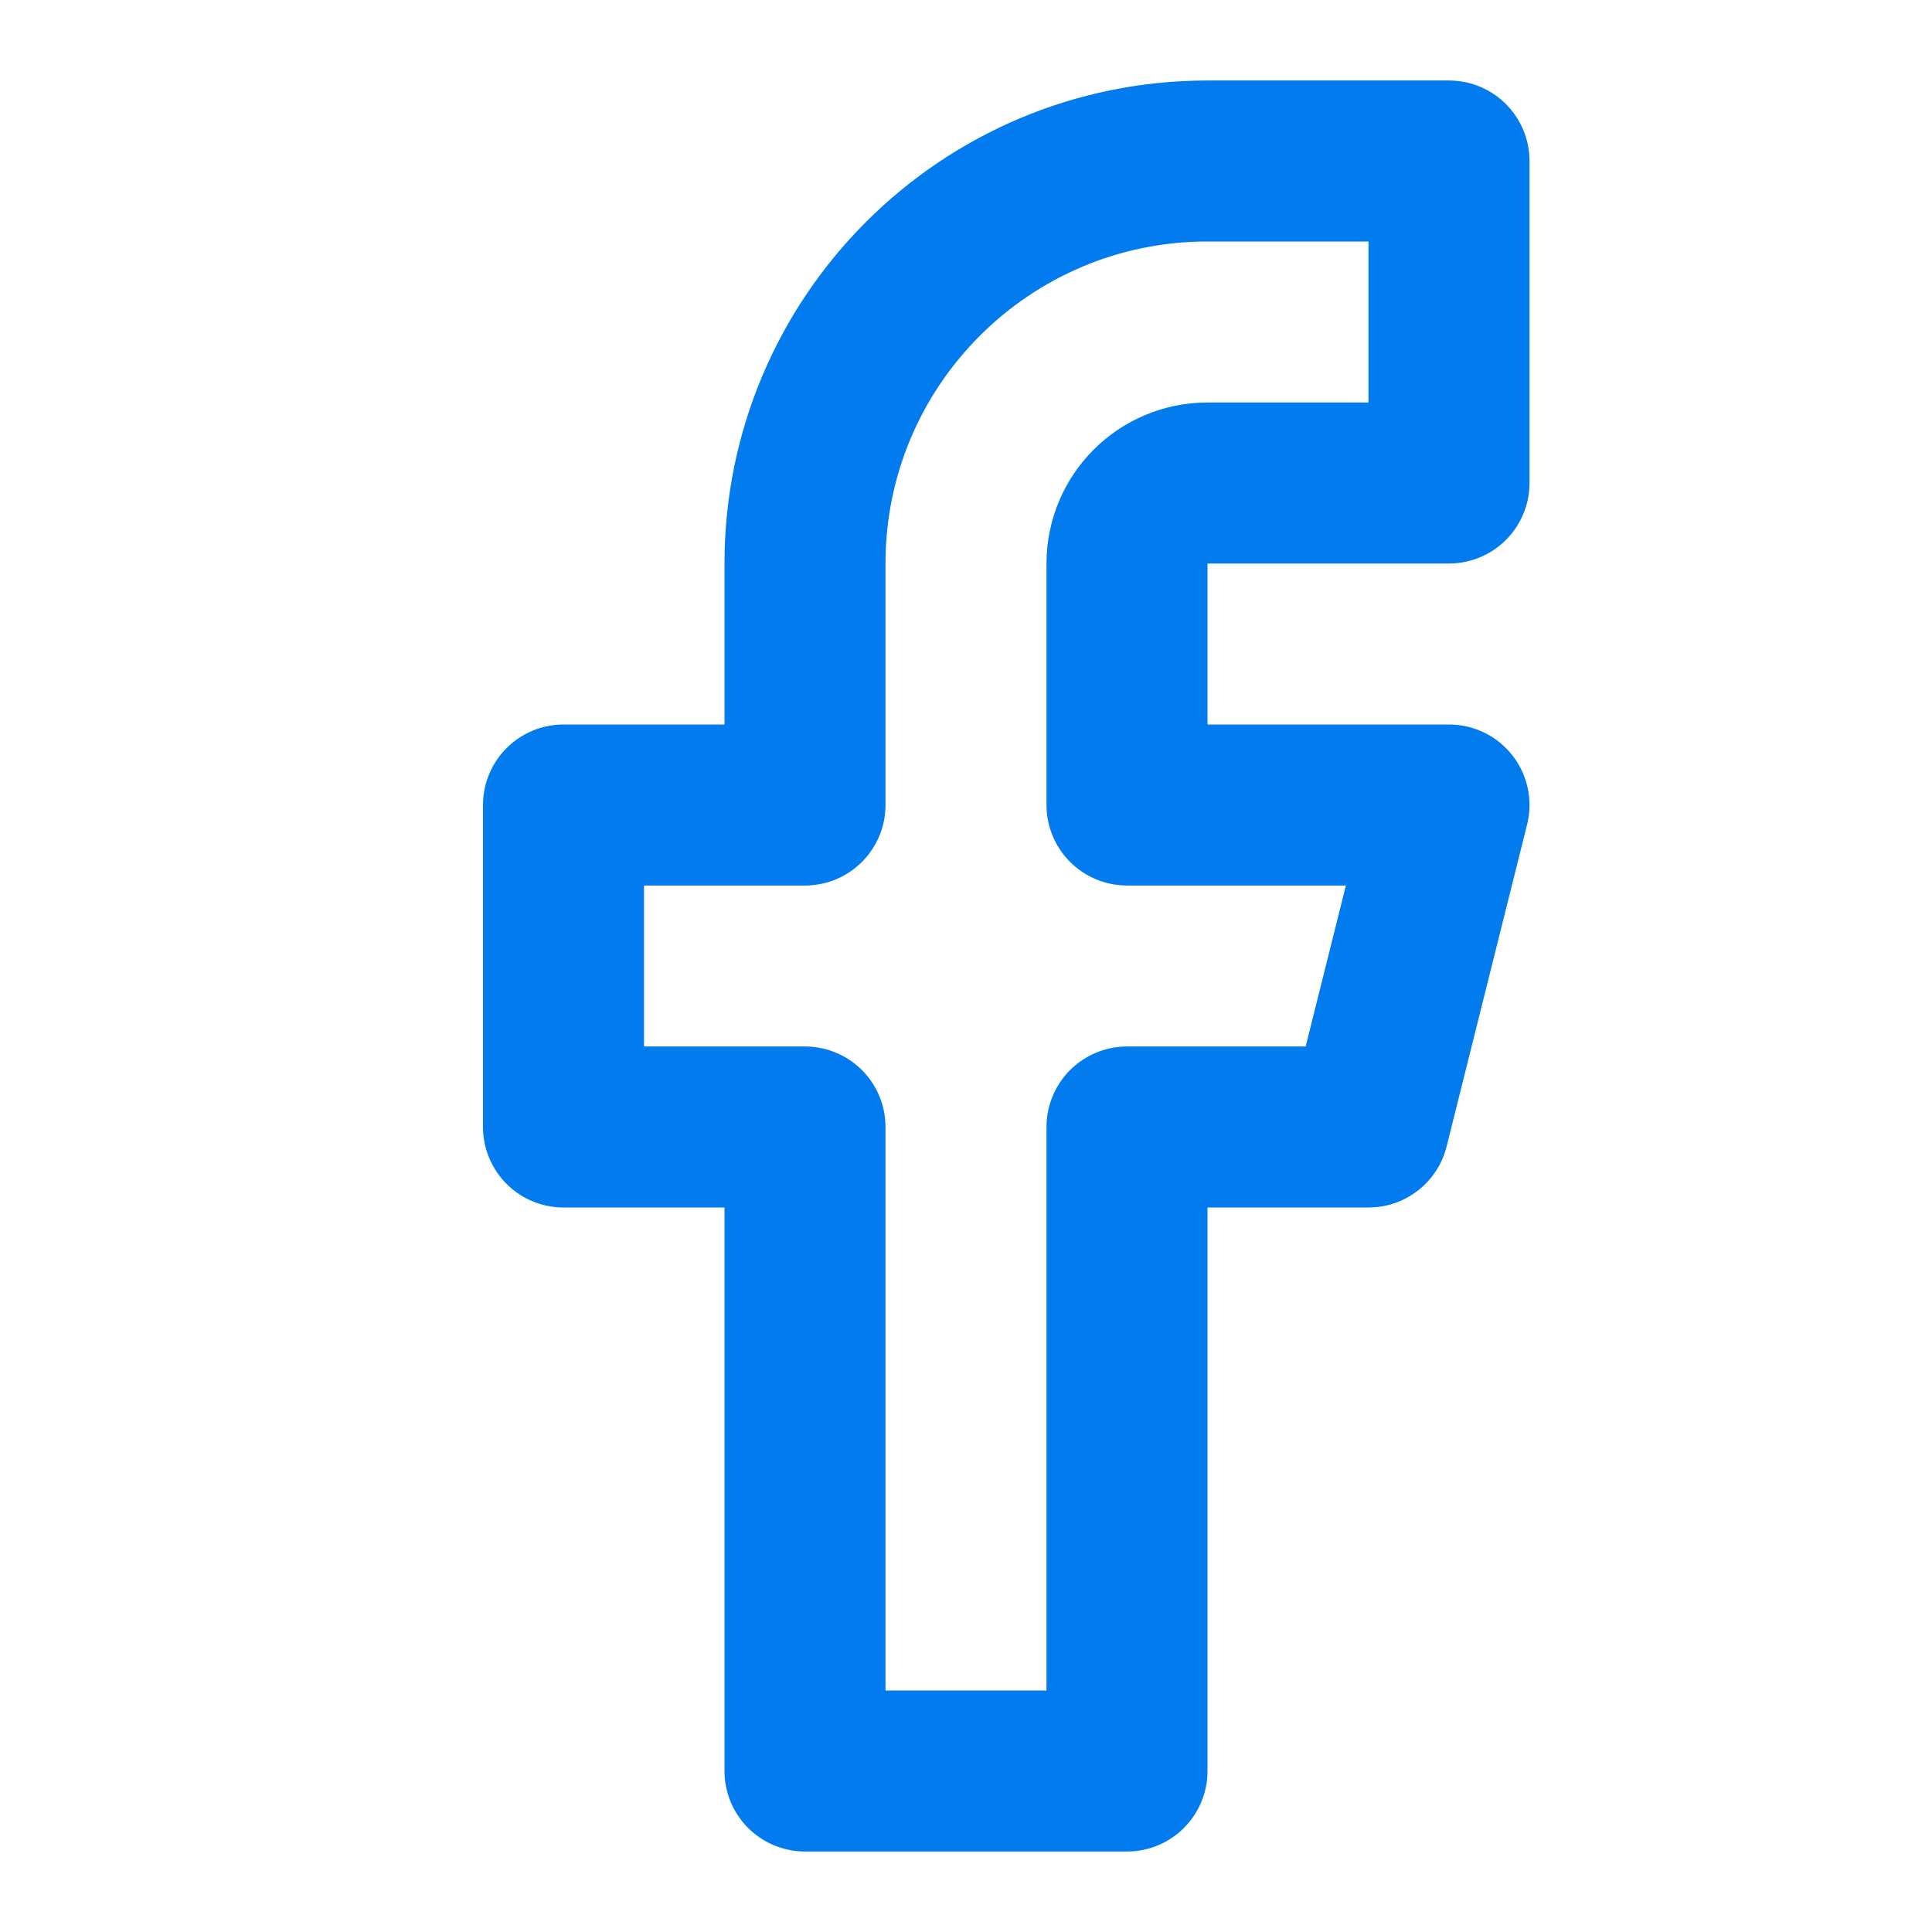
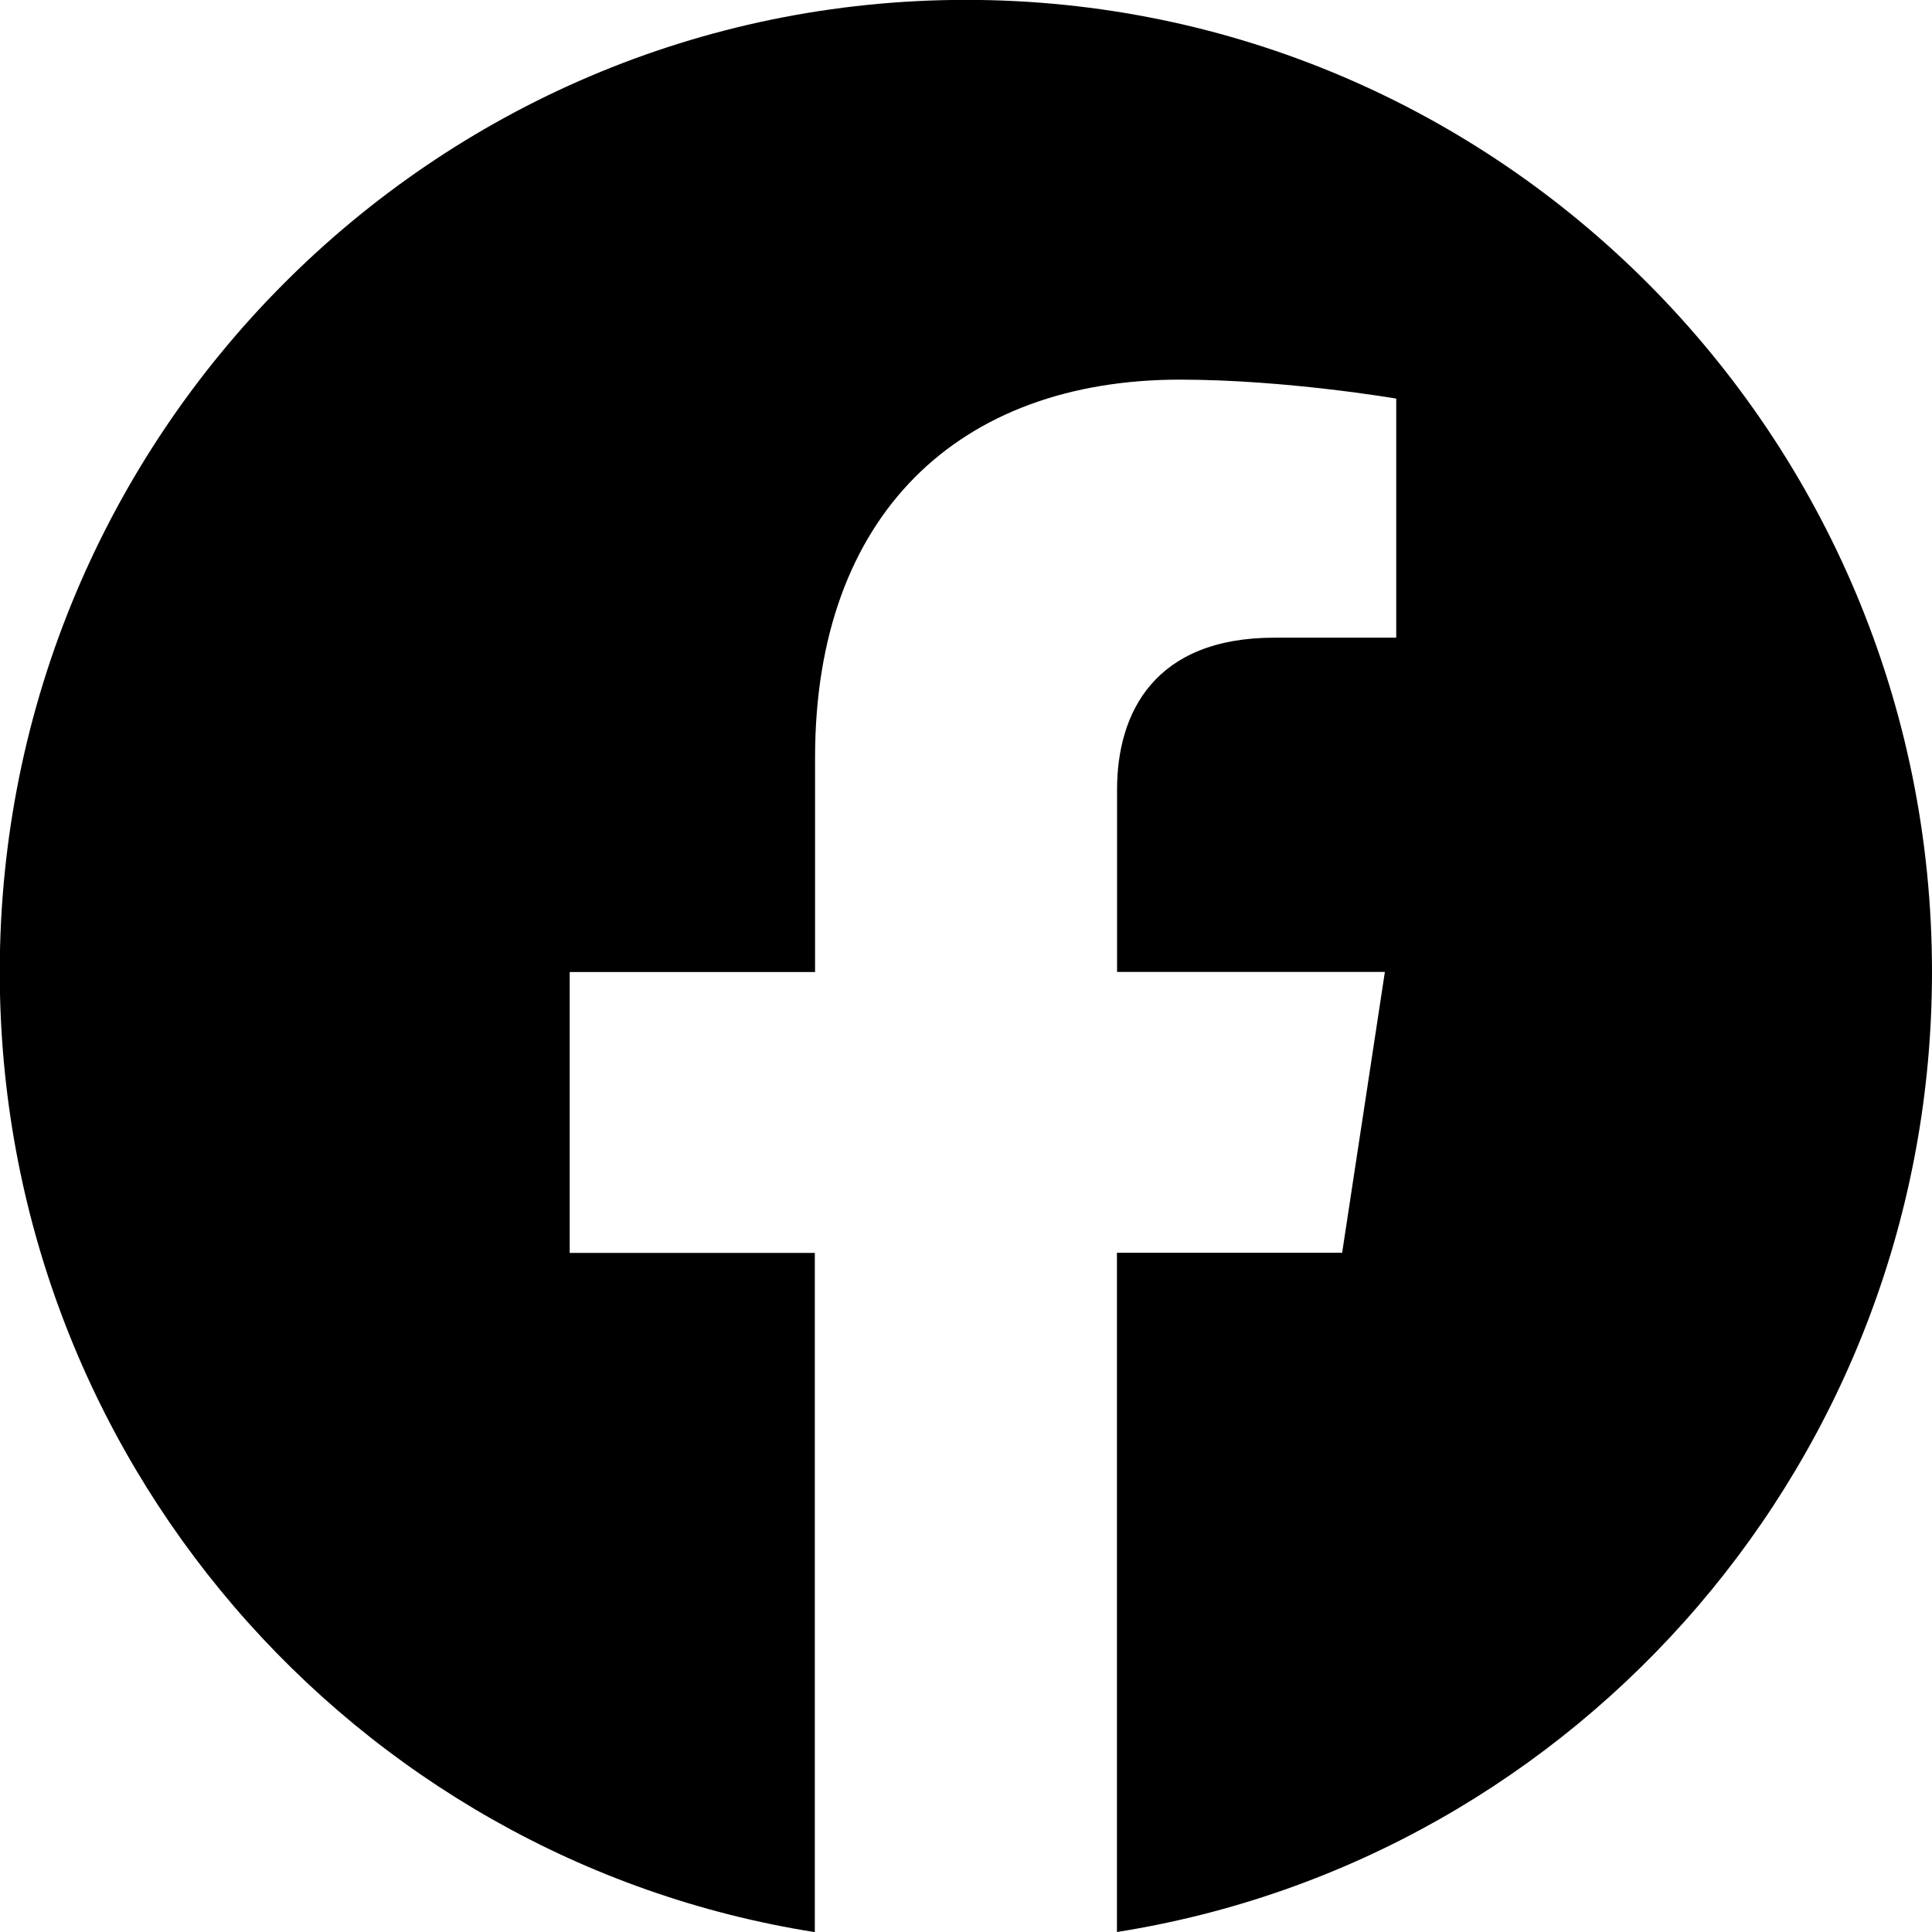
- <svg xmlns="http://www.w3.org/2000/svg" width="24" height="24" viewBox="0 0 24 24" fill="none" stroke="#017BEE" stroke-width="2" stroke-linecap="round" stroke-linejoin="round" class="feather feather-facebook">
-   <path d="M18 2h-3a5 5 0 0 0-5 5v3H7v4h3v8h4v-8h3l1-4h-4V7a1 1 0 0 1 1-1h3z" />
+ <svg xmlns="http://www.w3.org/2000/svg" width="16" height="16" fill="currentColor" class="bi bi-facebook" viewBox="0 0 16 16">
+   <path d="M16 8.049c0-4.446-3.582-8.05-8-8.05C3.58 0-.002 3.603-.002 8.05c0 4.017 2.926 7.347 6.75 7.951v-5.625h-2.03V8.05H6.75V6.275c0-2.017 1.195-3.131 3.022-3.131.876 0 1.791.157 1.791.157v1.98h-1.009c-.993 0-1.303.621-1.303 1.258v1.51h2.218l-.354 2.326H9.25V16c3.824-.604 6.75-3.934 6.75-7.951z" />
</svg>
